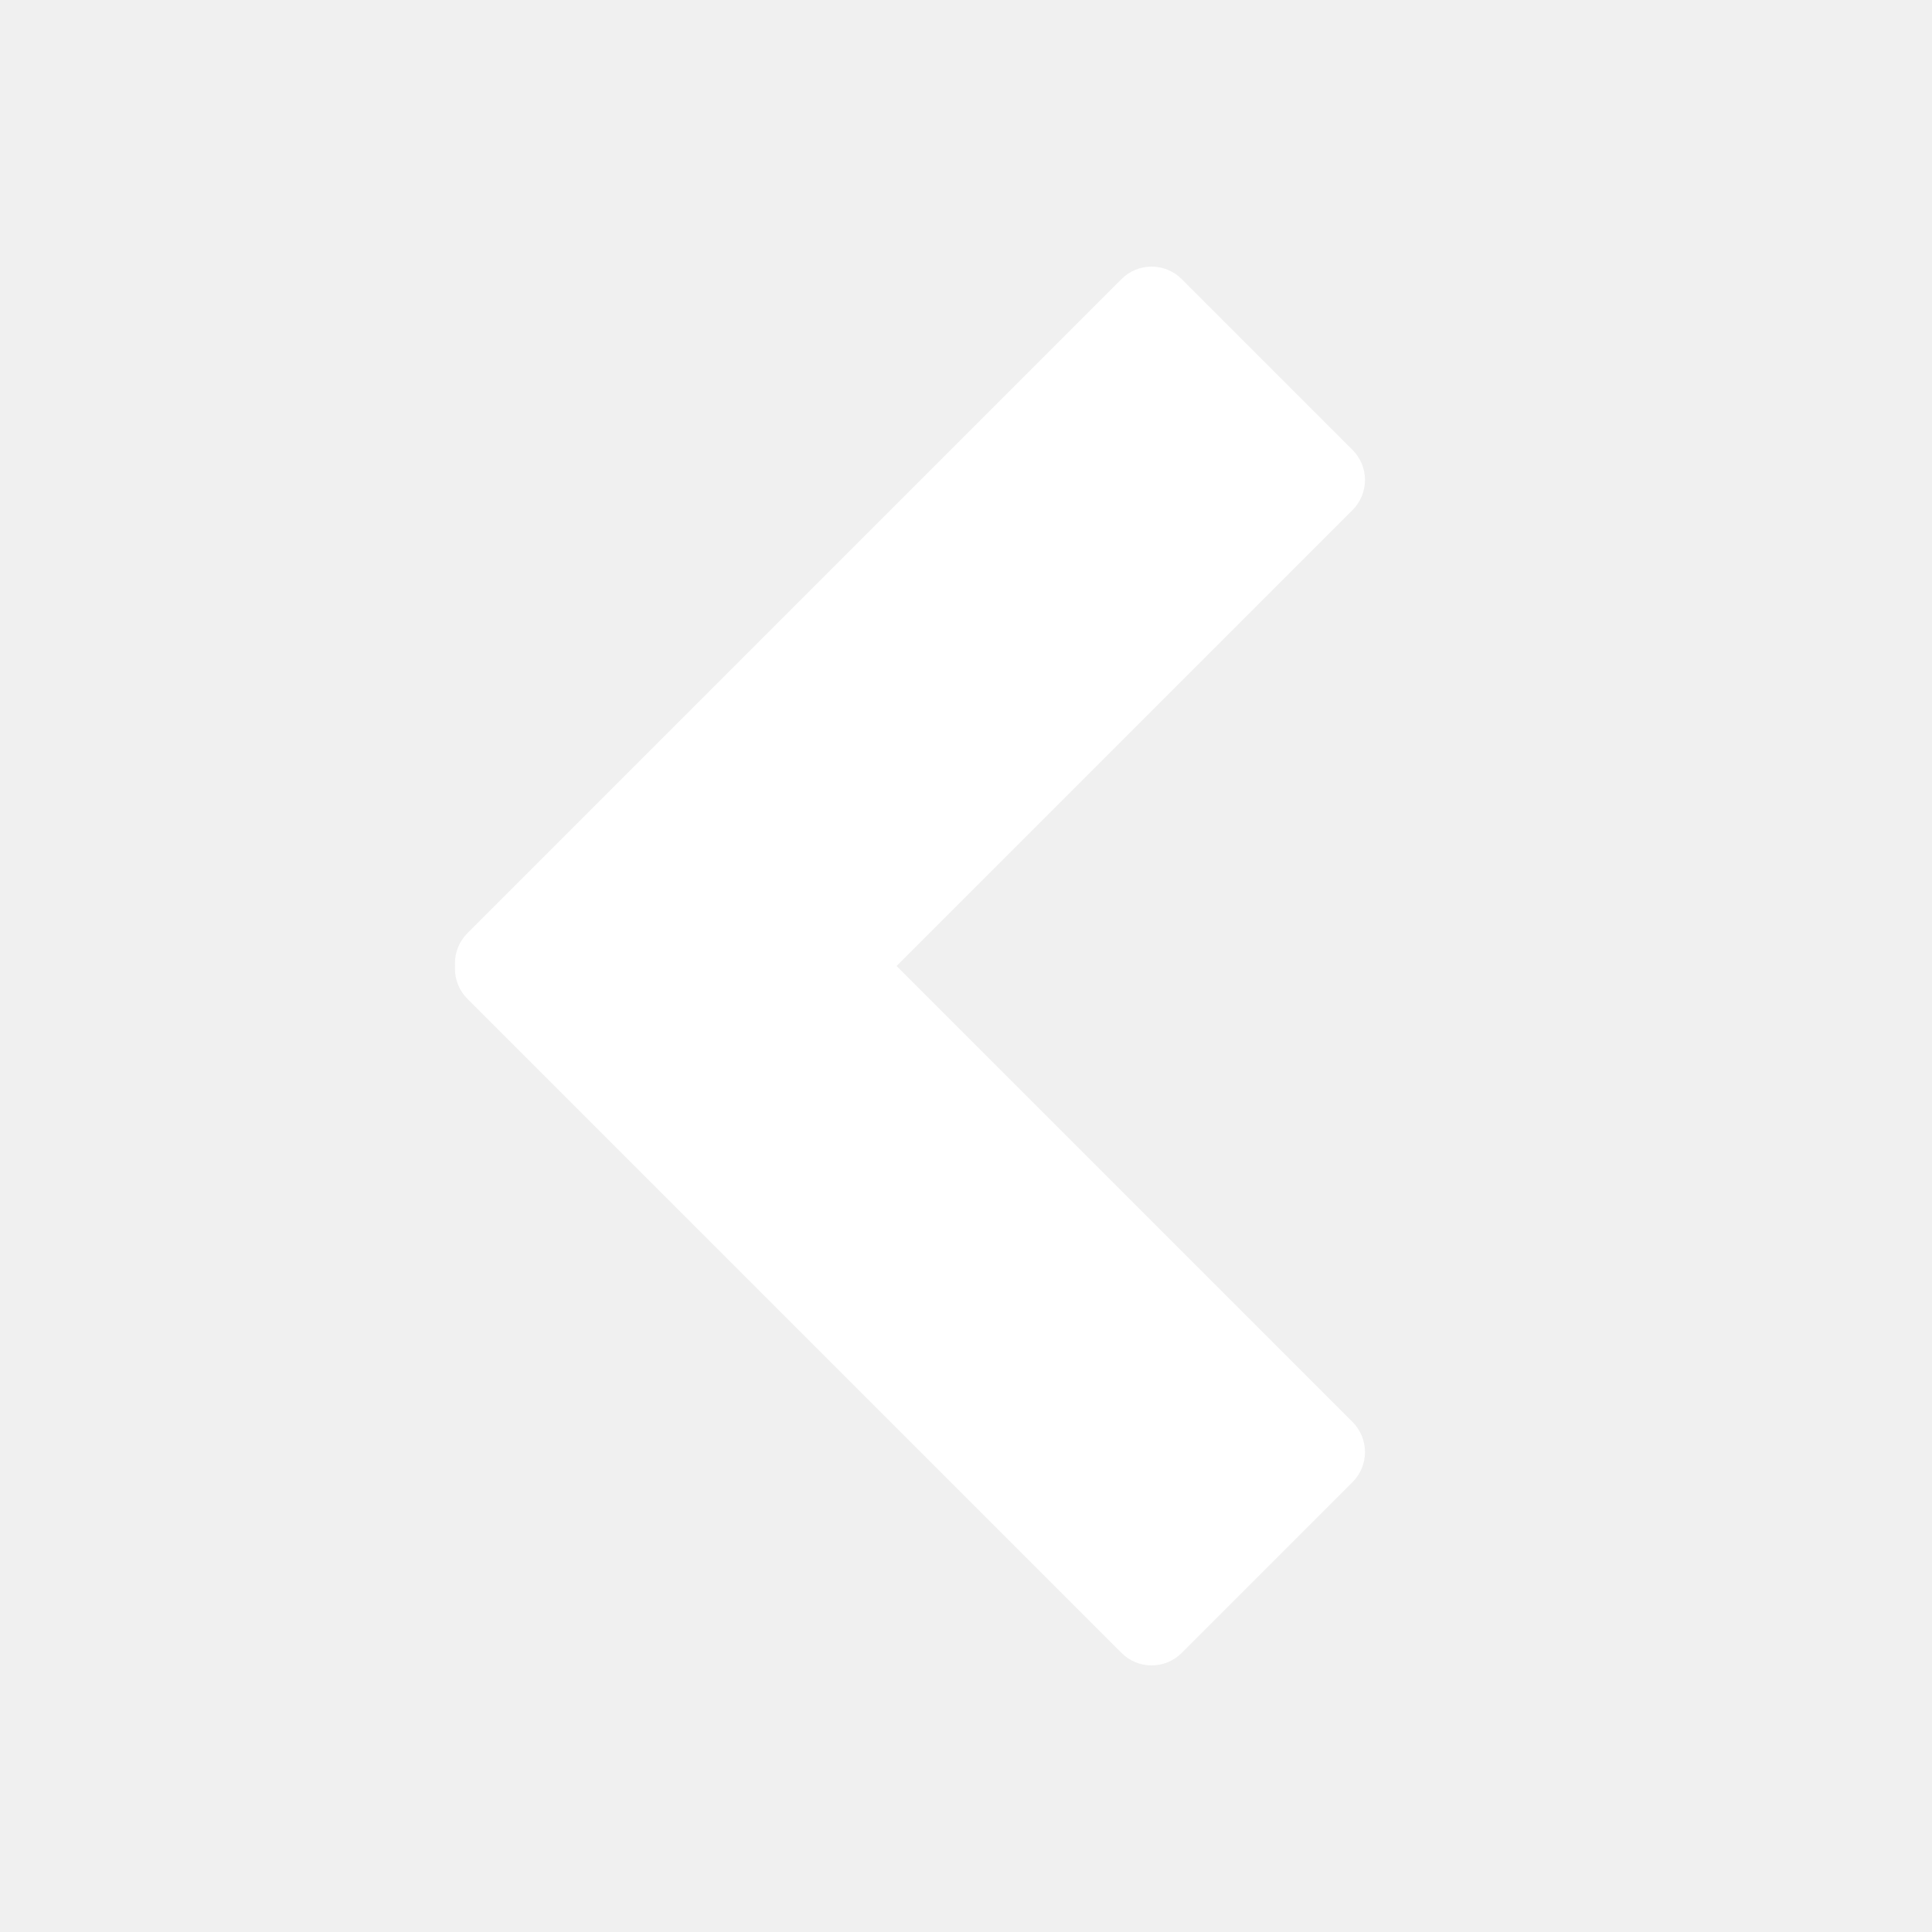
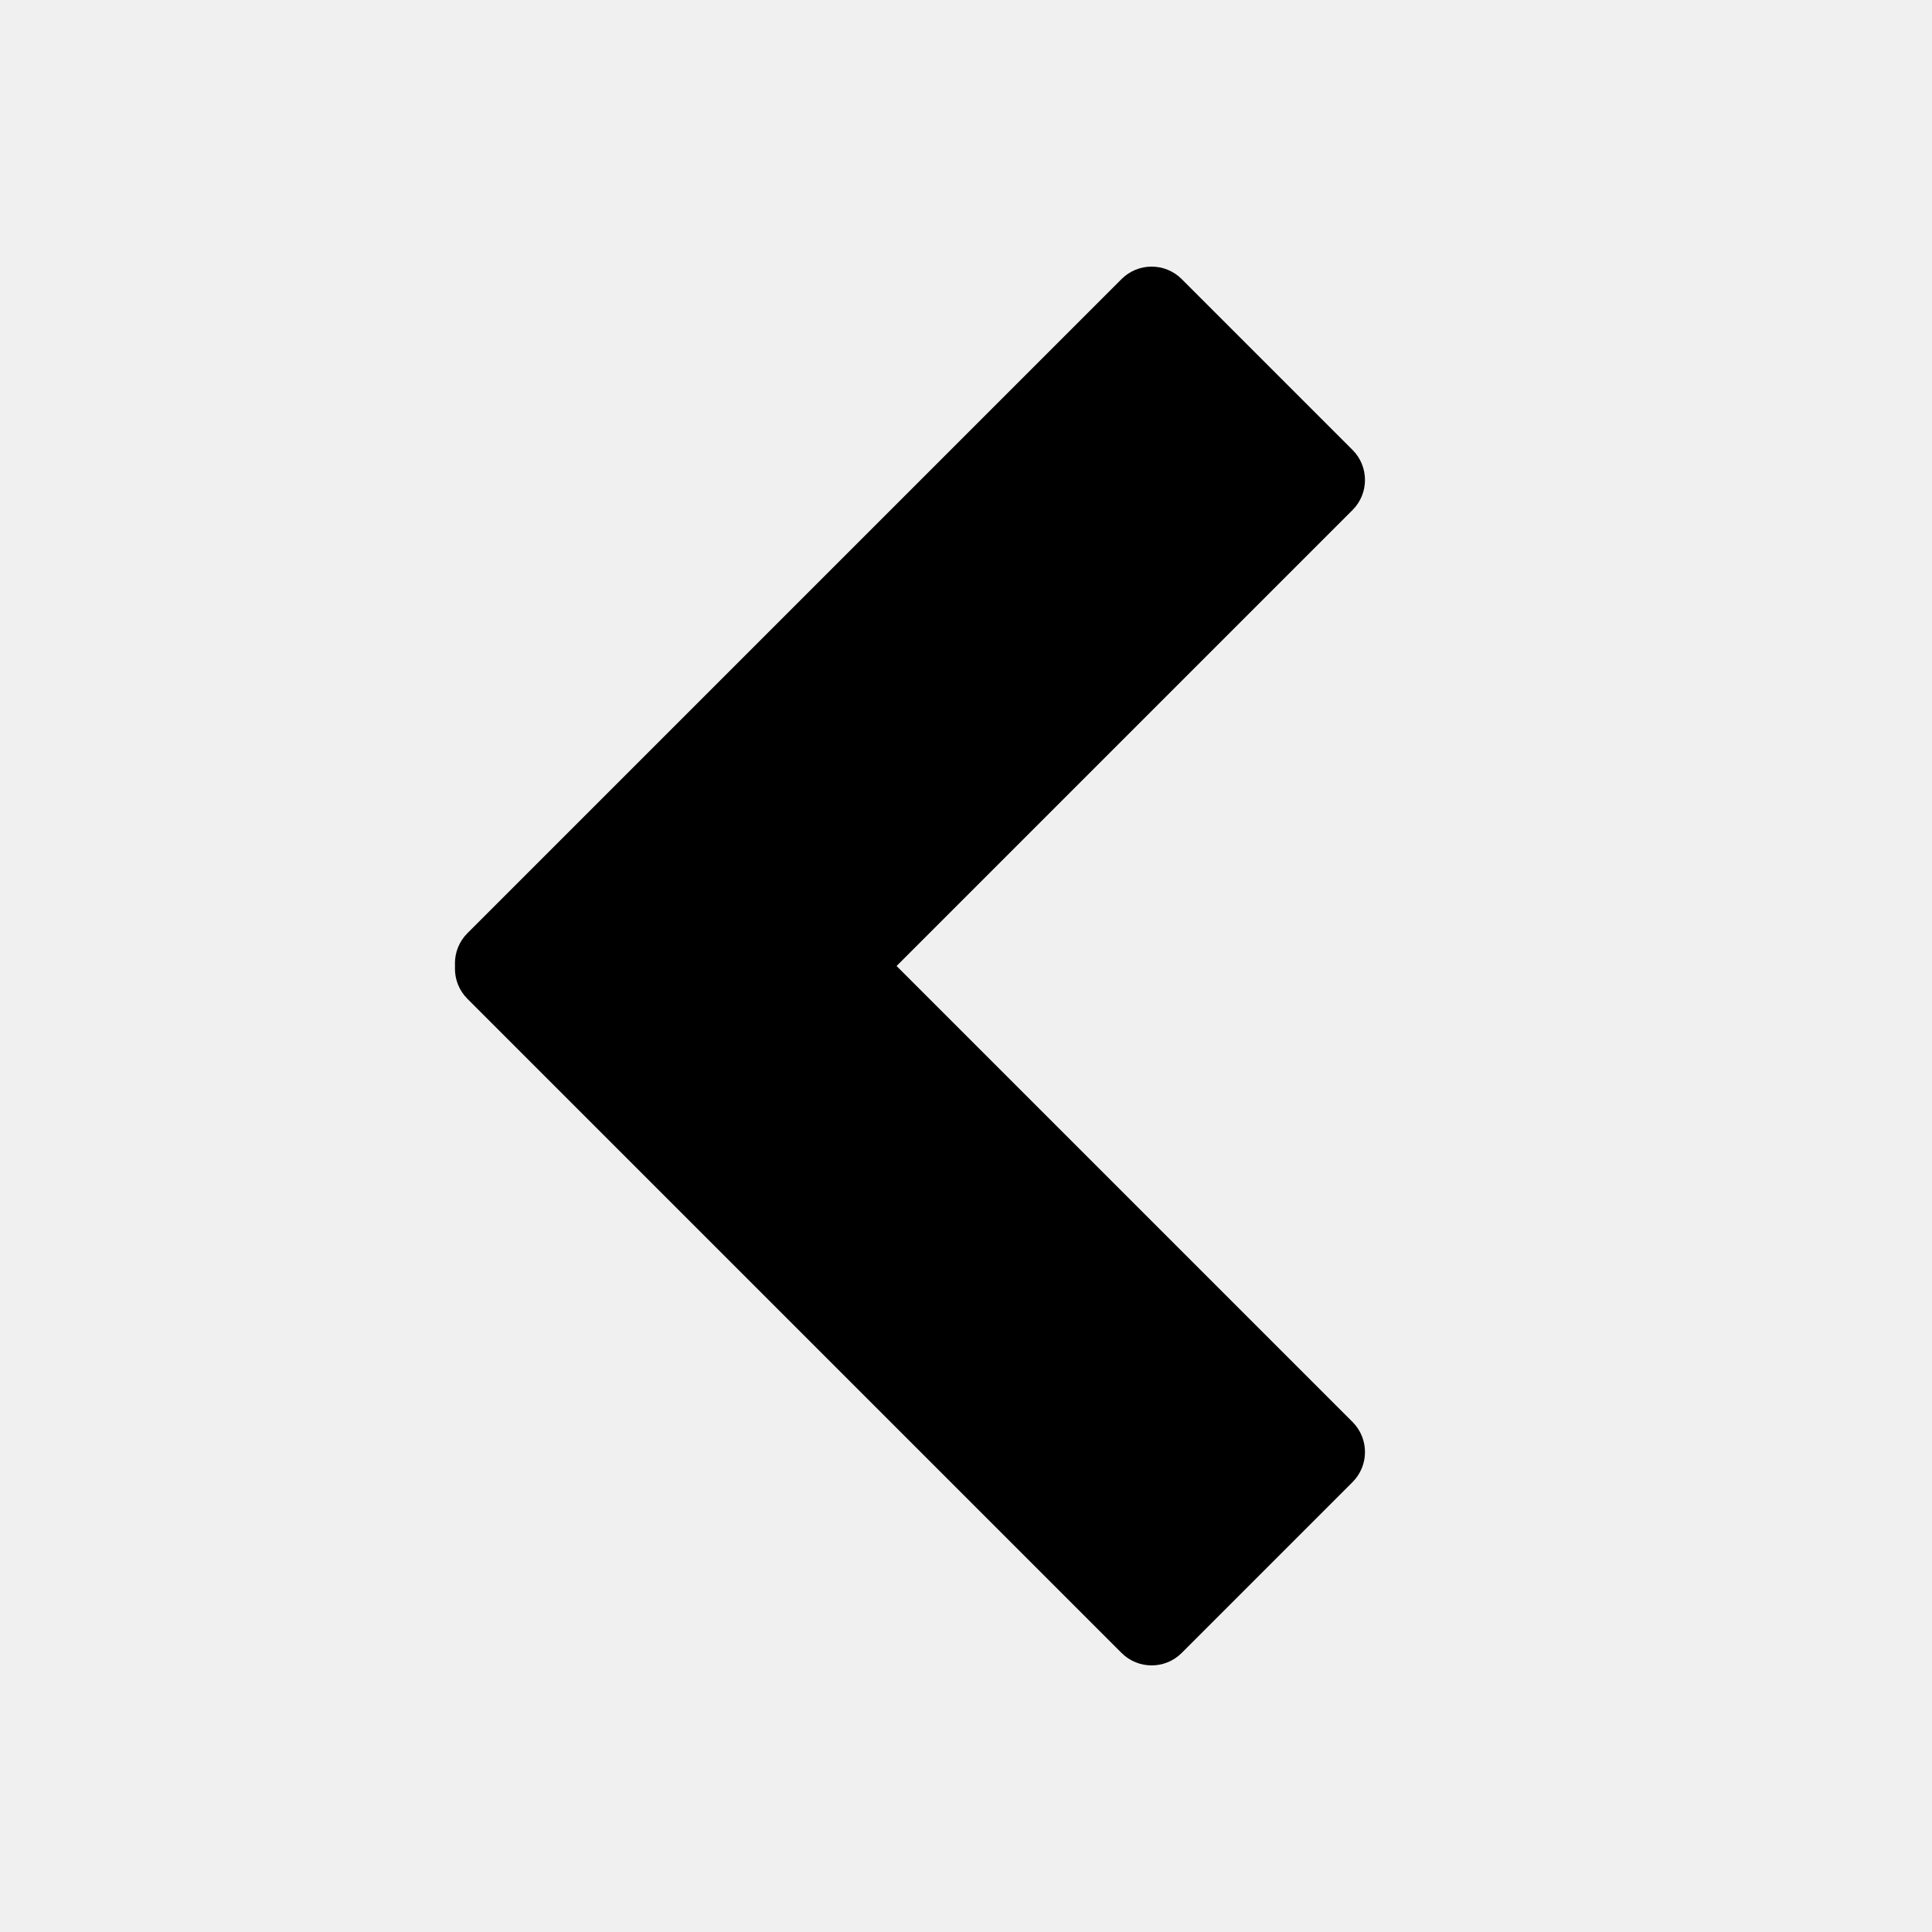
<svg xmlns="http://www.w3.org/2000/svg" viewBox="0 0 500 500">
-   <defs>
-     <style>.cls-1{fill:#fff;}</style>
-   </defs>
  <g id="back-icon">
-     <rect class="cls-1" x="193.23" y="56.04" width="84.54" height="261.43" rx="11.01" transform="translate(201.03 -111.82) rotate(45)" />
-     <rect class="cls-1" x="193.23" y="182.53" width="84.54" height="261.43" rx="11.01" transform="translate(623.52 368.22) rotate(135)" />
+     <rect x="193.23" y="56.04" width="84.54" height="261.43" rx="11.01" transform="translate(201.03 -111.82) rotate(45)" />
+     <rect x="193.23" y="182.53" width="84.54" height="261.43" rx="11.01" transform="translate(623.52 368.22) rotate(135)" />
  </g>
</svg>
